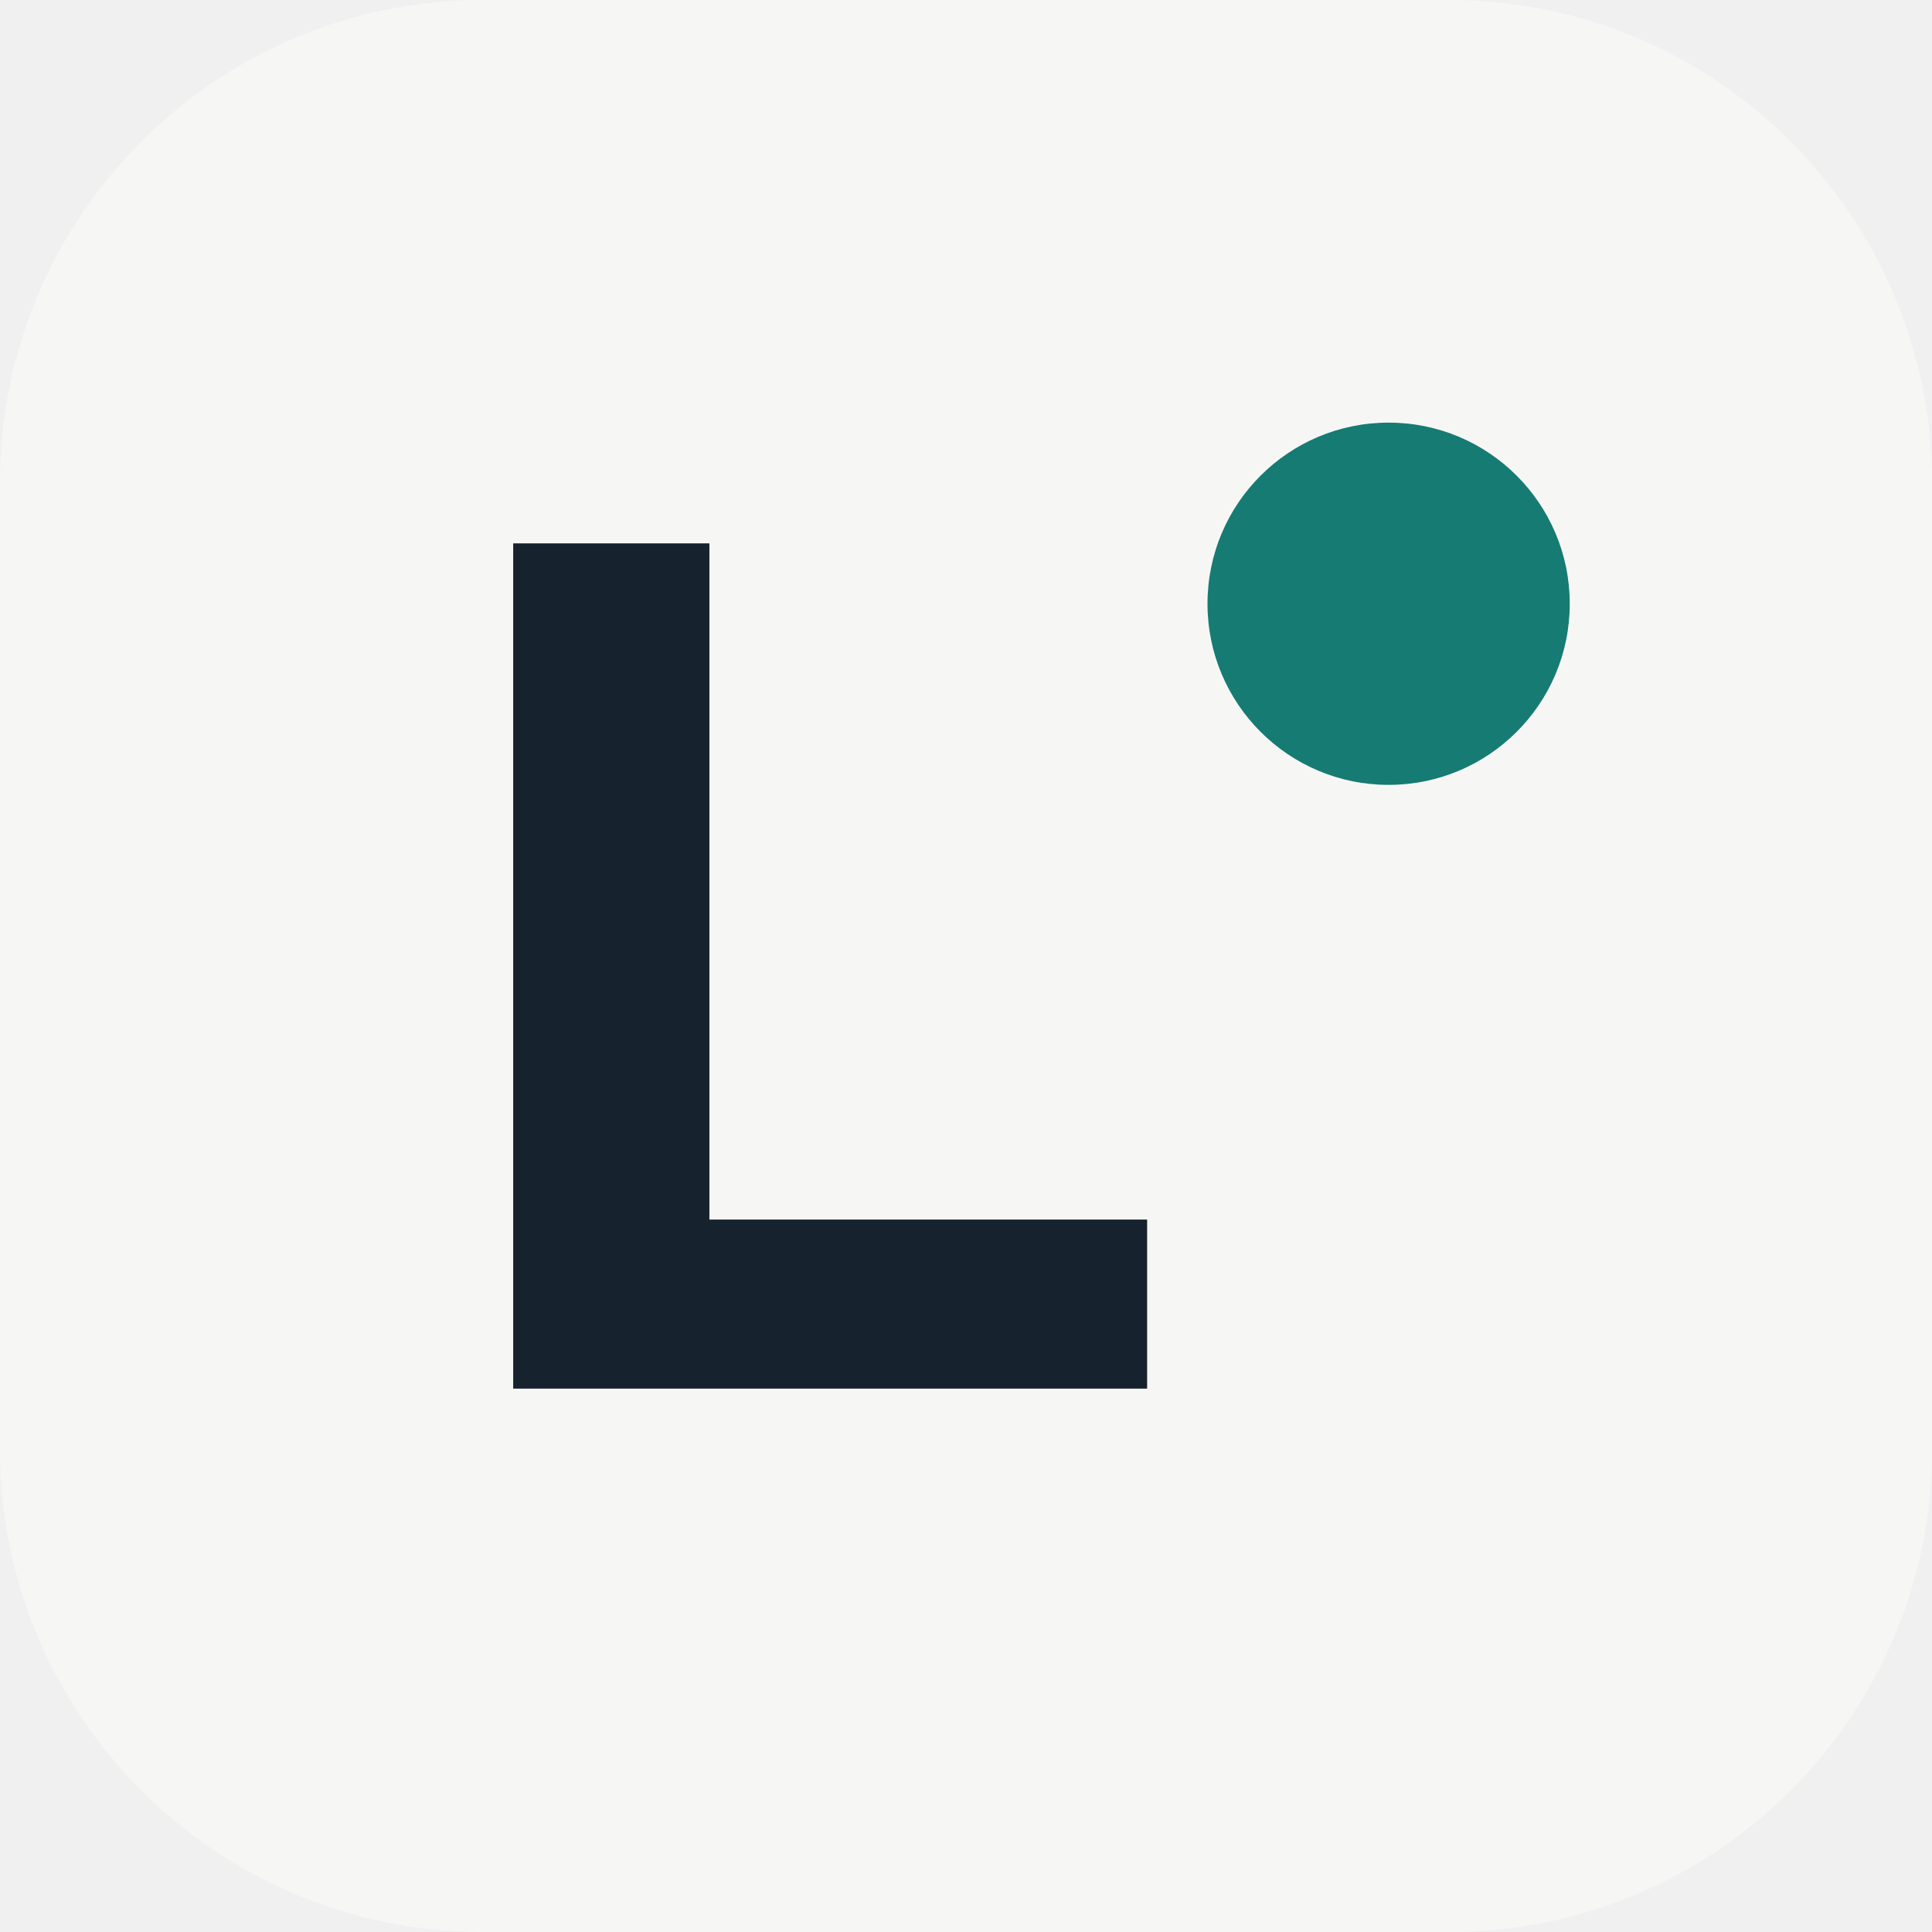
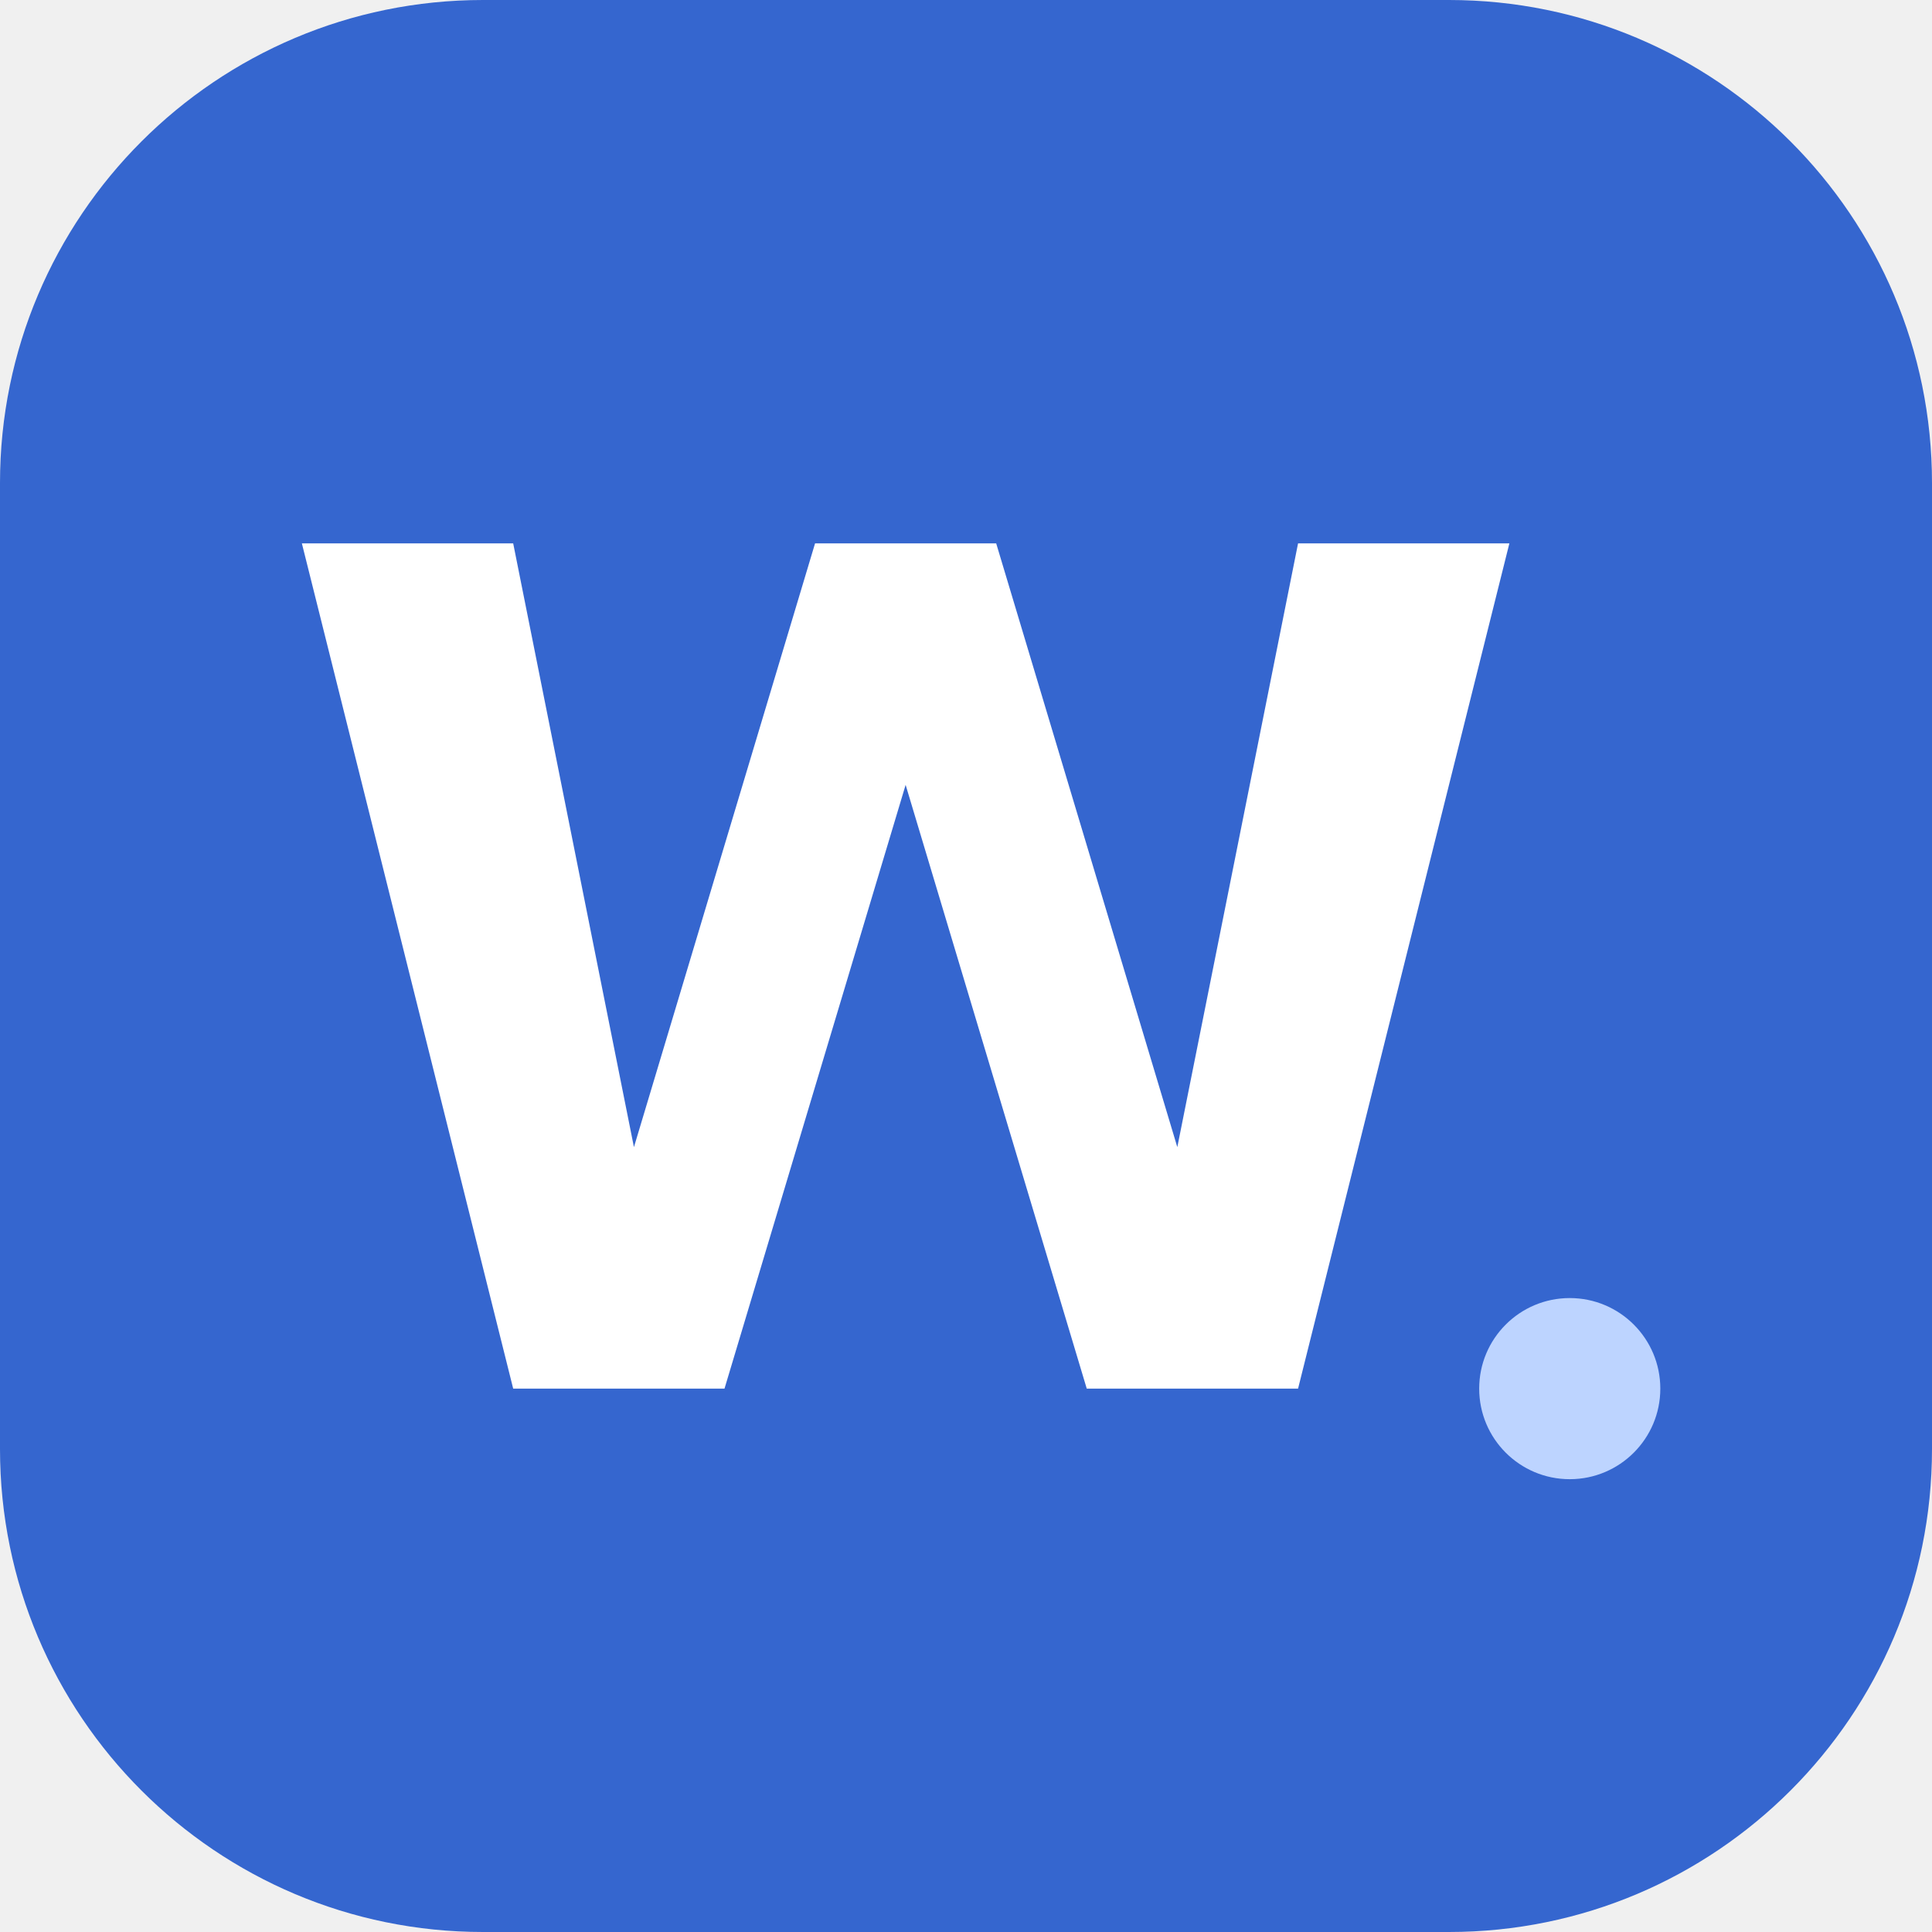
- <svg xmlns="http://www.w3.org/2000/svg" viewBox="0 0 64 64" role="img" aria-label="Site mark">
-   <rect width="64" height="64" rx="16" fill="#f6f7f5" />
-   <path d="M17 46V18h6.5v22.4H38V46H17Z" fill="#16232e" />
-   <circle cx="46" cy="20" r="6" fill="#167b73" />
+ <svg xmlns="http://www.w3.org/2000/svg" viewBox="0 0 64 64" role="img" aria-label="王明旭的博客">
+   <rect width="64" height="64" rx="16" fill="#3566cf" />
+   <path d="m10 18 7 28h7l6-20 6 20h7l7-28h-7l-4 20-6-20h-6l-6 20-4-20z" fill="#fff" />
+   <circle cx="52" cy="46" r="3" fill="#bdd4ff" />
</svg>
